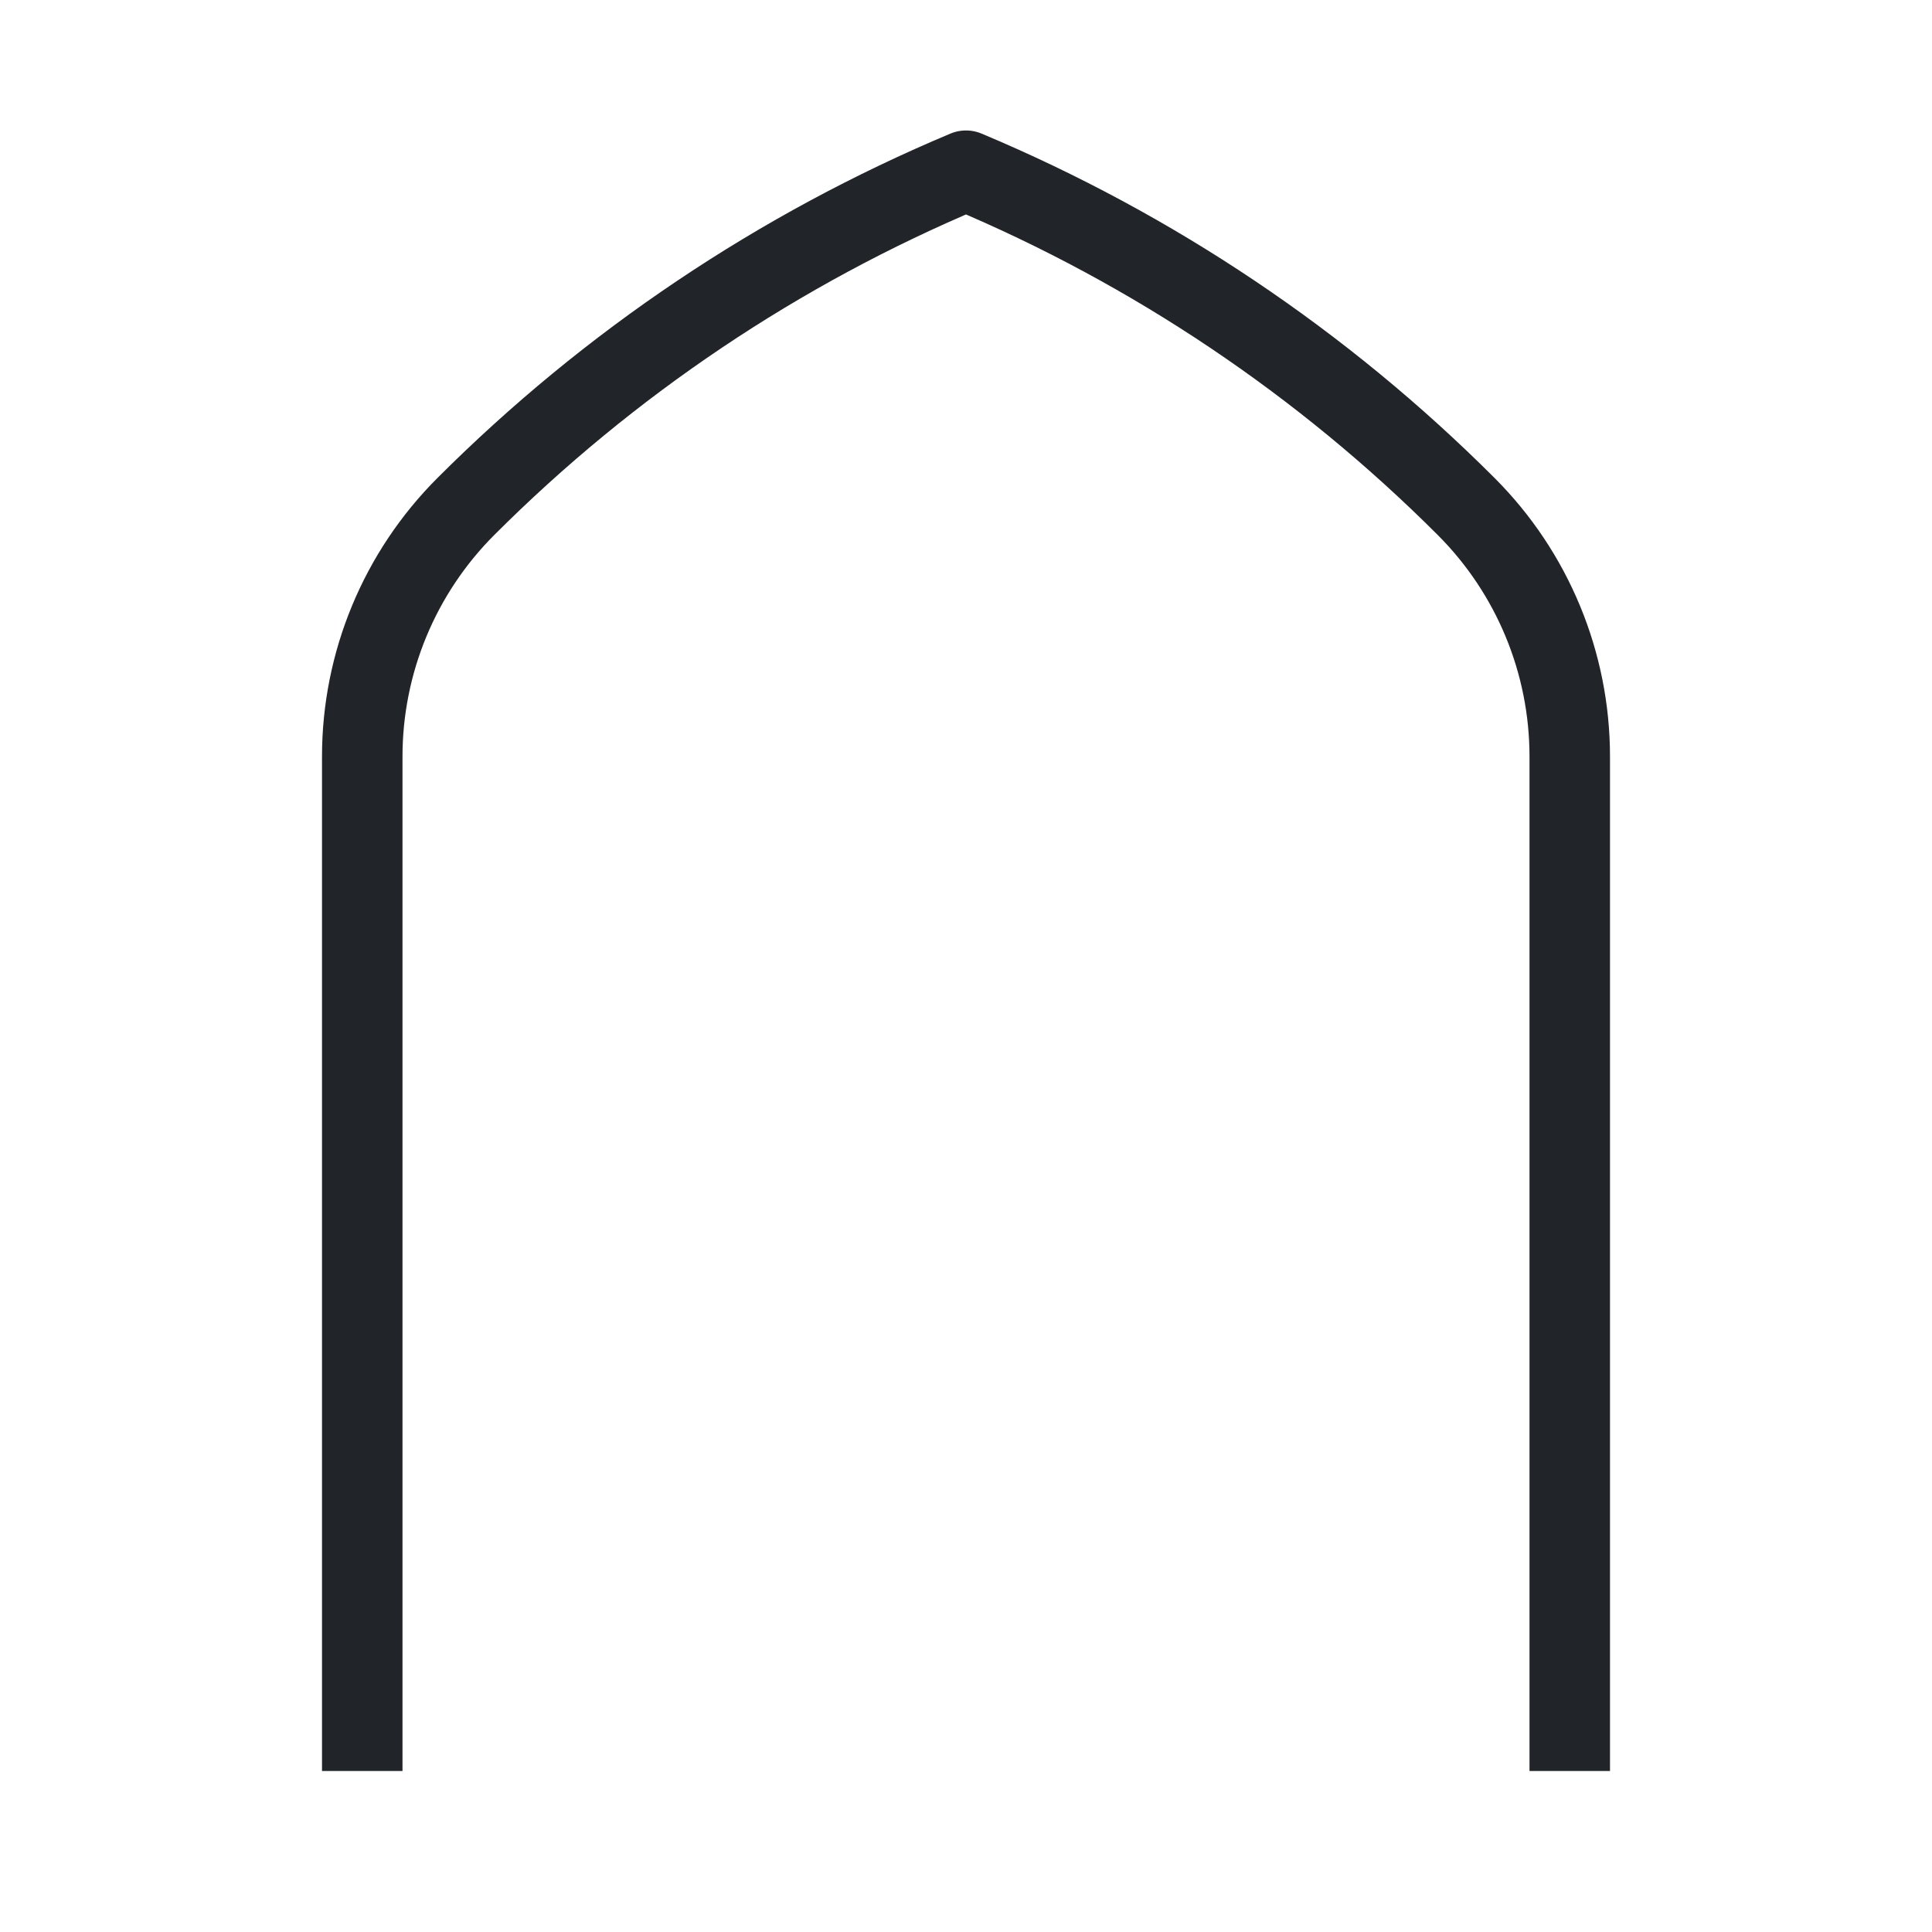
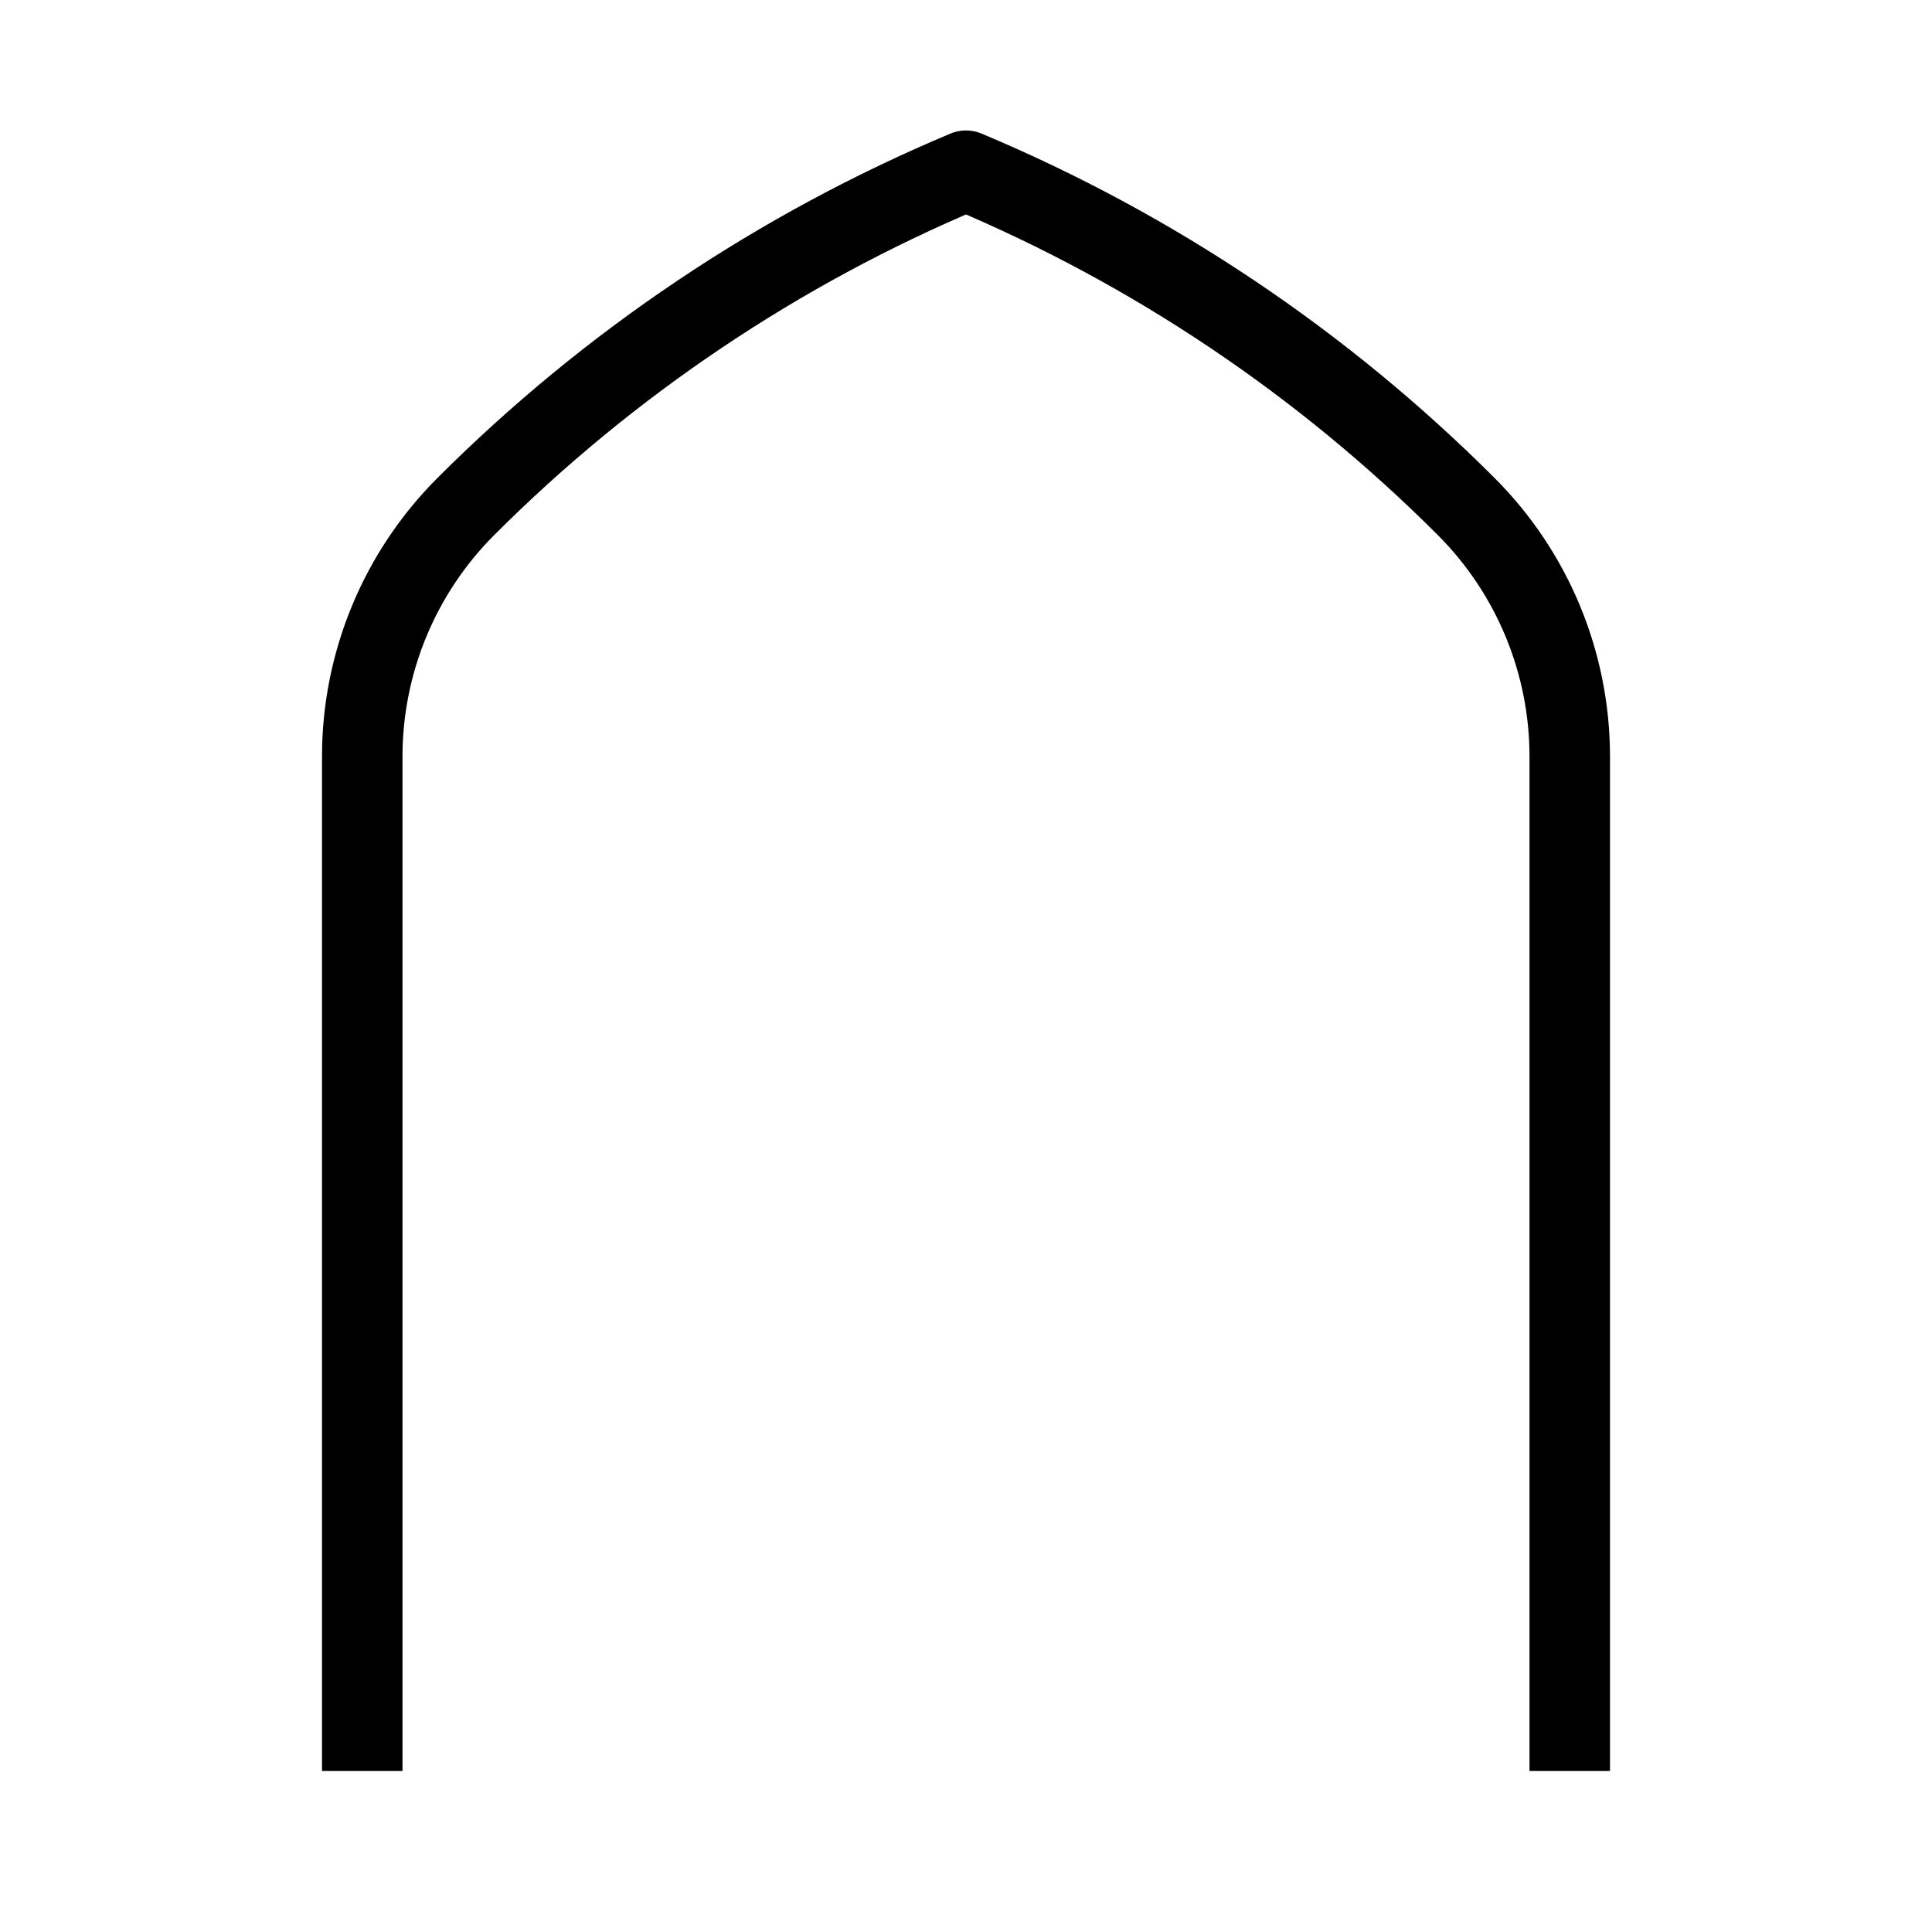
- <svg xmlns="http://www.w3.org/2000/svg" aria-hidden="true" height="36" viewBox="0 0 36 36" width="36">
-   <path d="M6.75 33V14.098A6.59 6.59 0 0 1 8.68 9.438A29.09 29.09 0 0 1 18 3.181A29.09 29.09 0 0 1 27.32 9.438A6.59 6.59 0 0 1 29.25 14.098V33" fill="none" stroke="#212529" stroke-dark="#e1e1e1" stroke-linecap="butt" stroke-linejoin="round" stroke-width="1.5" />
+ <svg xmlns="http://www.w3.org/2000/svg" viewBox="0 0 36 36">
+   <path d="M6.75 33V14.098A6.59 6.59 0 0 1 8.68 9.438A29.09 29.09 0 0 1 18 3.181A29.09 29.09 0 0 1 27.32 9.438A6.59 6.59 0 0 1 29.25 14.098V33" fill="none" stroke="currentColor" stroke-linejoin="round" stroke-width="1.5" />
</svg>
